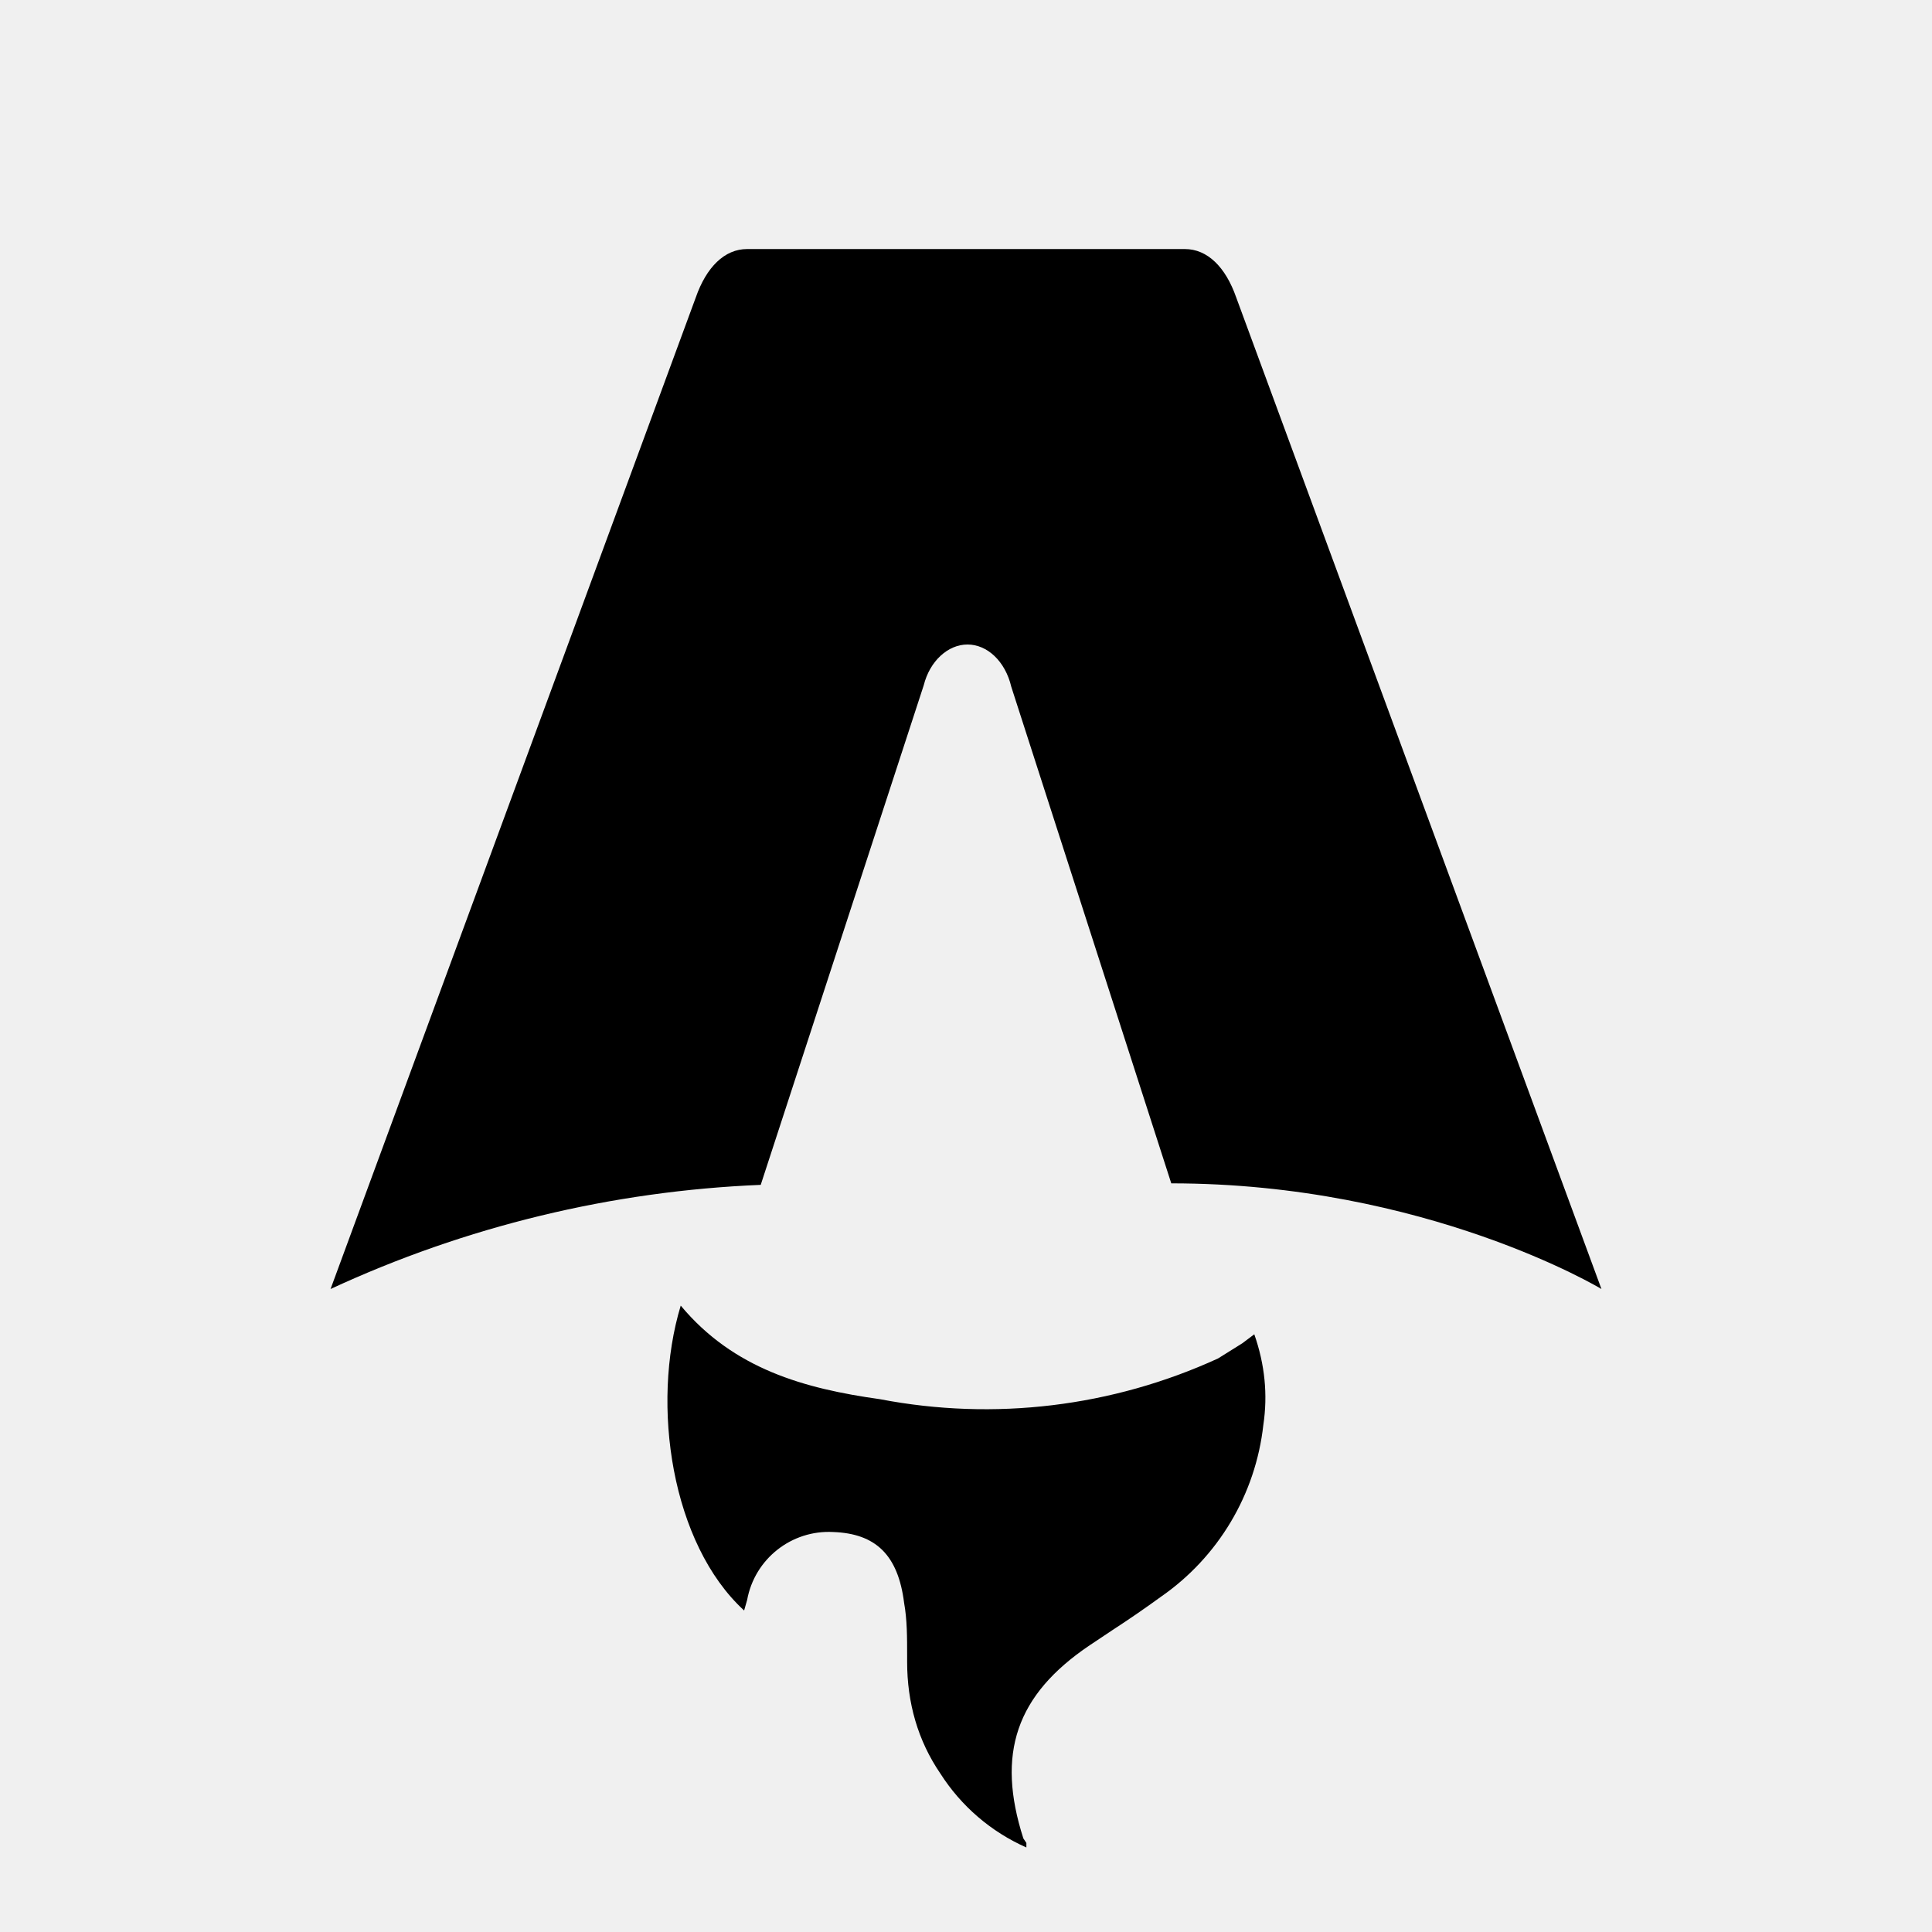
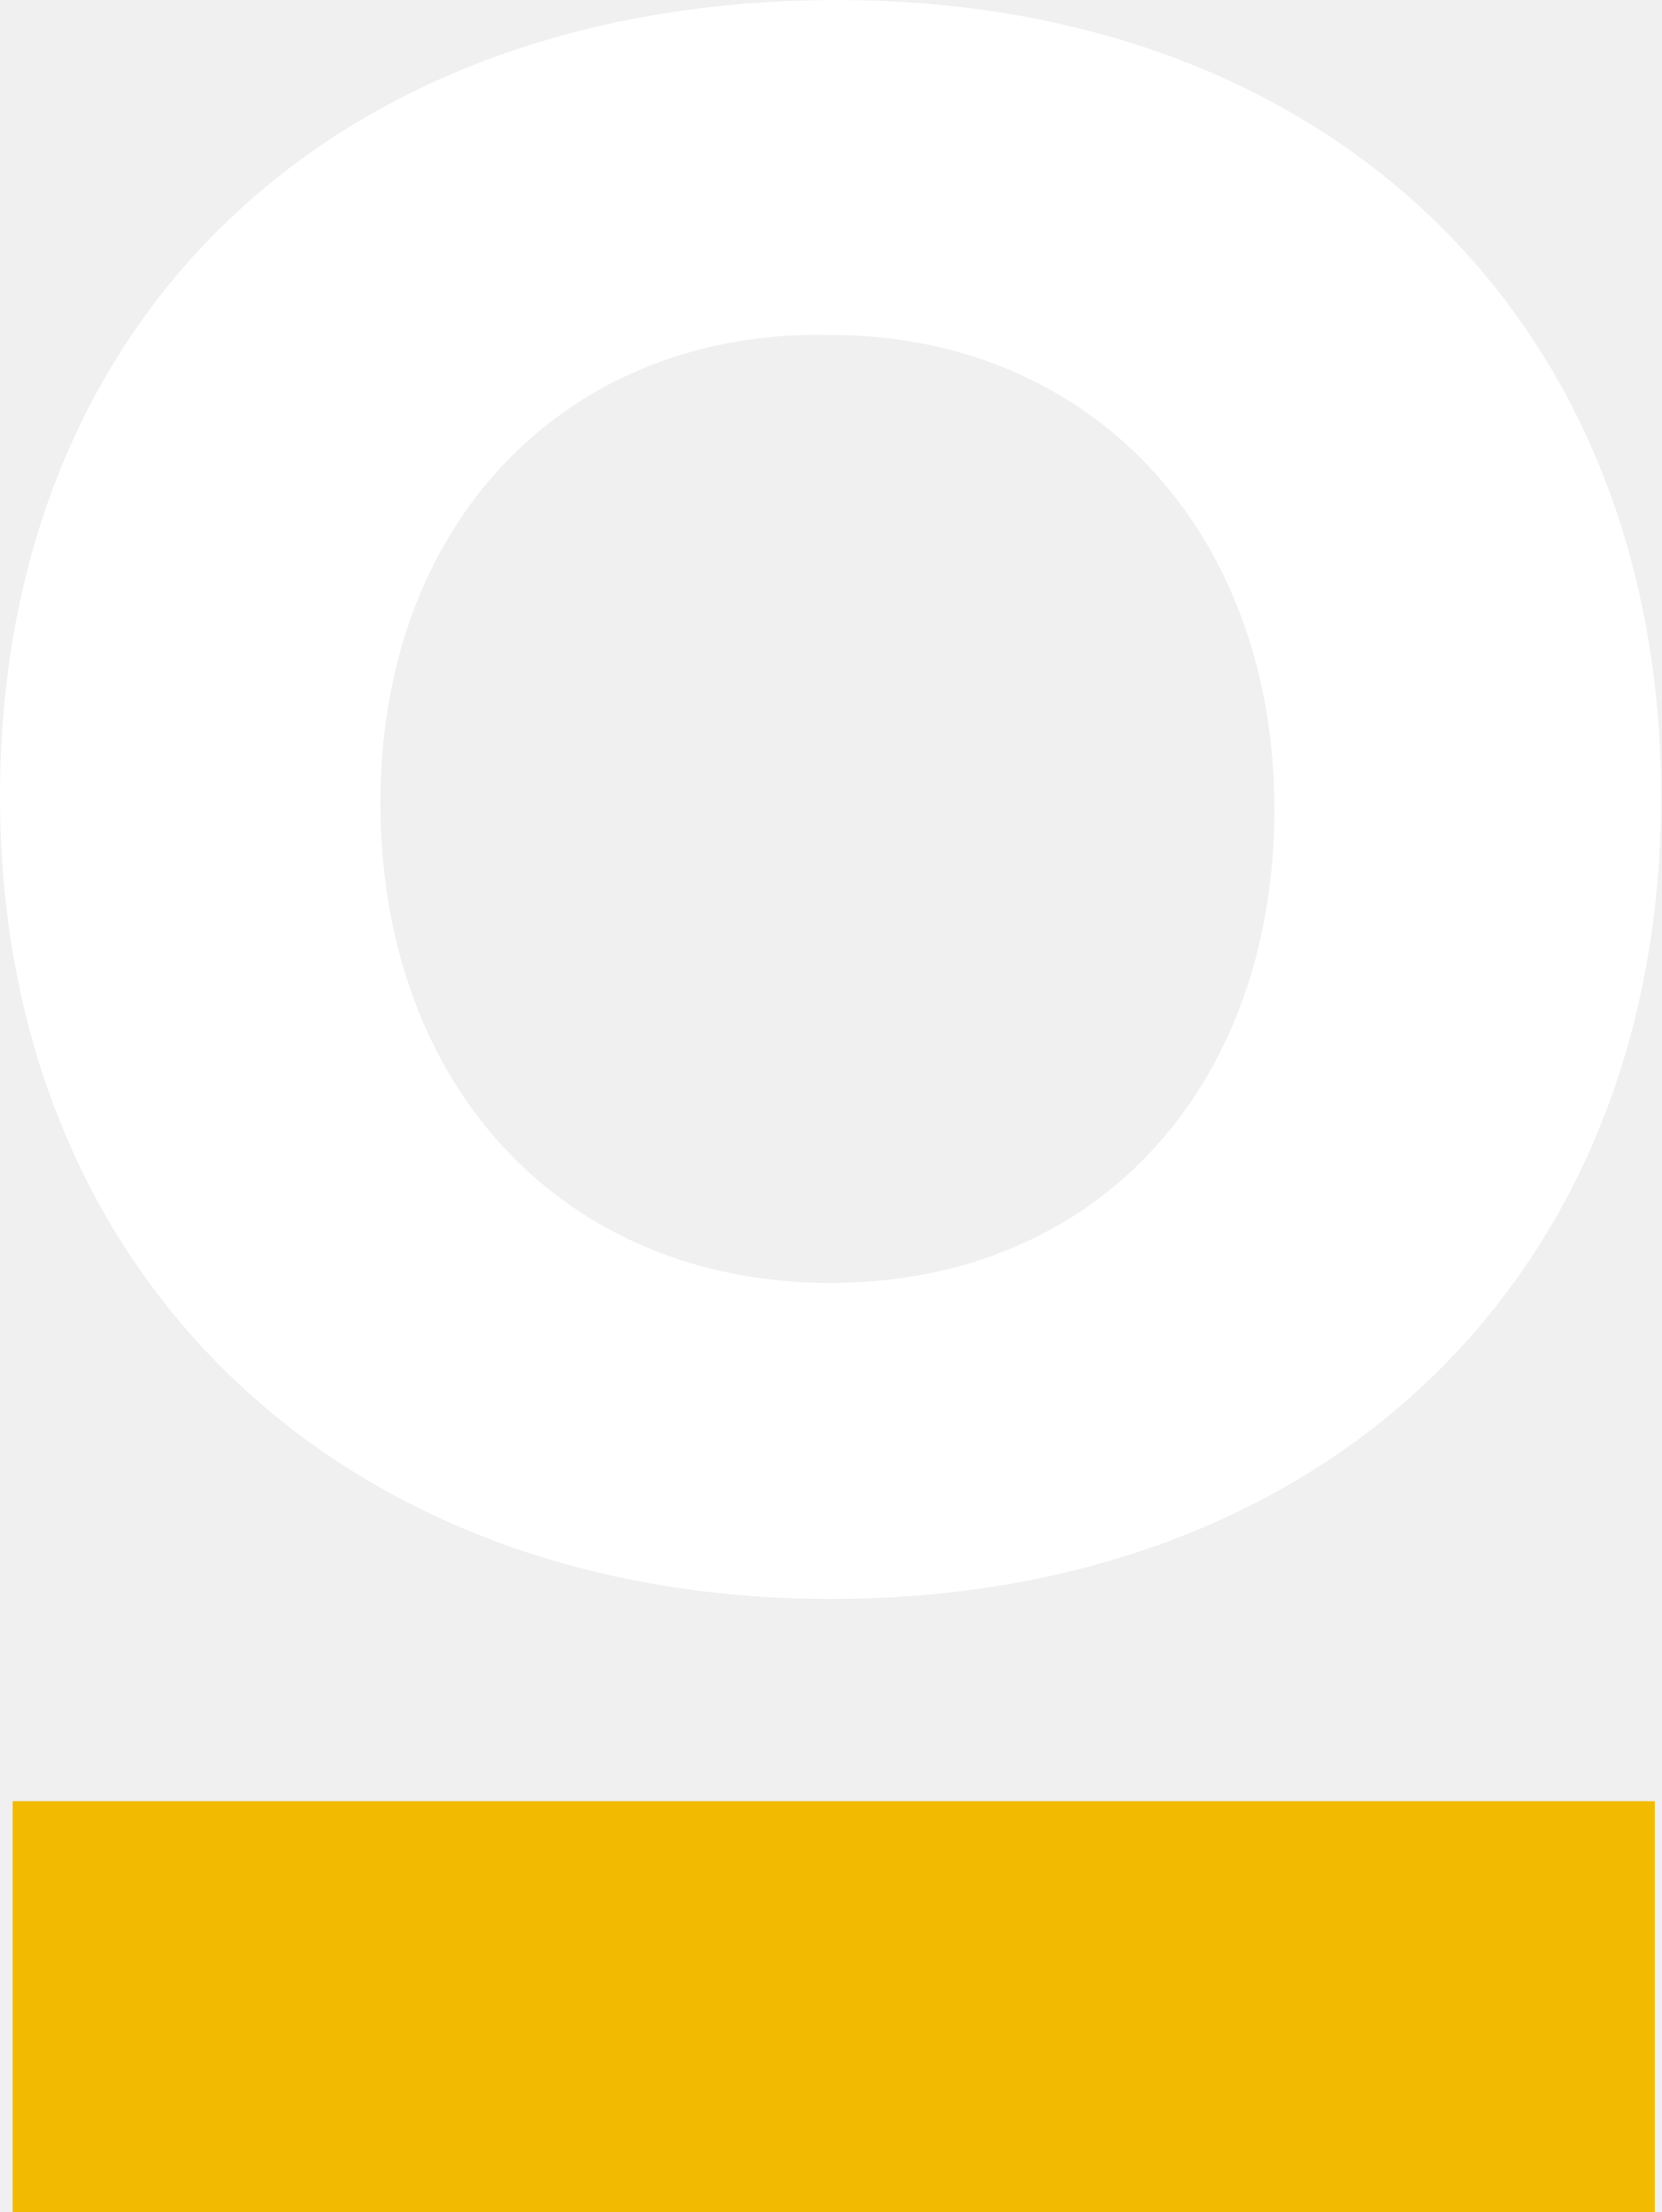
- <svg xmlns="http://www.w3.org/2000/svg" fill="none" viewBox="0 0 128 128">
-   <path d="M50.4 78.5a75.1 75.1 0 0 0-28.5 6.9l24.2-65.7c.7-2 1.9-3.2 3.4-3.2h29c1.5 0 2.7 1.2 3.4 3.2l24.2 65.7s-11.6-7-28.5-7L67 45.5c-.4-1.7-1.6-2.8-2.9-2.8-1.3 0-2.5 1.1-2.9 2.7L50.4 78.5Zm-1.1 28.2Zm-4.2-20.2c-2 6.6-.6 15.8 4.2 20.2a17.5 17.5 0 0 1 .2-.7 5.5 5.5 0 0 1 5.7-4.5c2.8.1 4.3 1.5 4.7 4.7.2 1.1.2 2.3.2 3.5v.4c0 2.7.7 5.2 2.2 7.4a13 13 0 0 0 5.7 4.9v-.3l-.2-.3c-1.8-5.6-.5-9.5 4.4-12.8l1.5-1a73 73 0 0 0 3.2-2.2 16 16 0 0 0 6.8-11.4c.3-2 .1-4-.6-6l-.8.6-1.6 1a37 37 0 0 1-22.4 2.7c-5-.7-9.7-2-13.2-6.2Z" />
-   <style>
-         path { fill: #000; }
-         @media (prefers-color-scheme: dark) {
-             path { fill: #FFF; }
-         }
-     </style>
+ <svg xmlns="http://www.w3.org/2000/svg" width="232" height="309" viewBox="0 0 232 309" fill="none">
+   <g clip-path="url(#clip0_116_268)">
+     <path d="M232 111.24C232 178.337 185.069 223.363 116 223.363C47.817 223.363 0 178.337 0 111.24C0 44.143 46.931 0 116.885 0C185.954 0 232 45.026 232 111.24ZM53.13 112.123C53.13 151.851 78.809 179.22 116 179.22C153.191 179.22 177.985 151.851 177.985 113.006C177.985 74.16 152.305 46.791 116 46.791C79.695 45.909 53.13 72.394 53.13 112.123Z" fill="white" />
+     <path d="M231.114 251.614H1.771V309H231.114V251.614Z" fill="#F2BA00" />
+   </g>
+   <defs>
+     <clipPath id="clip0_116_268">
+       <rect width="232" height="309" fill="white" />
+     </clipPath>
+   </defs>
</svg>
